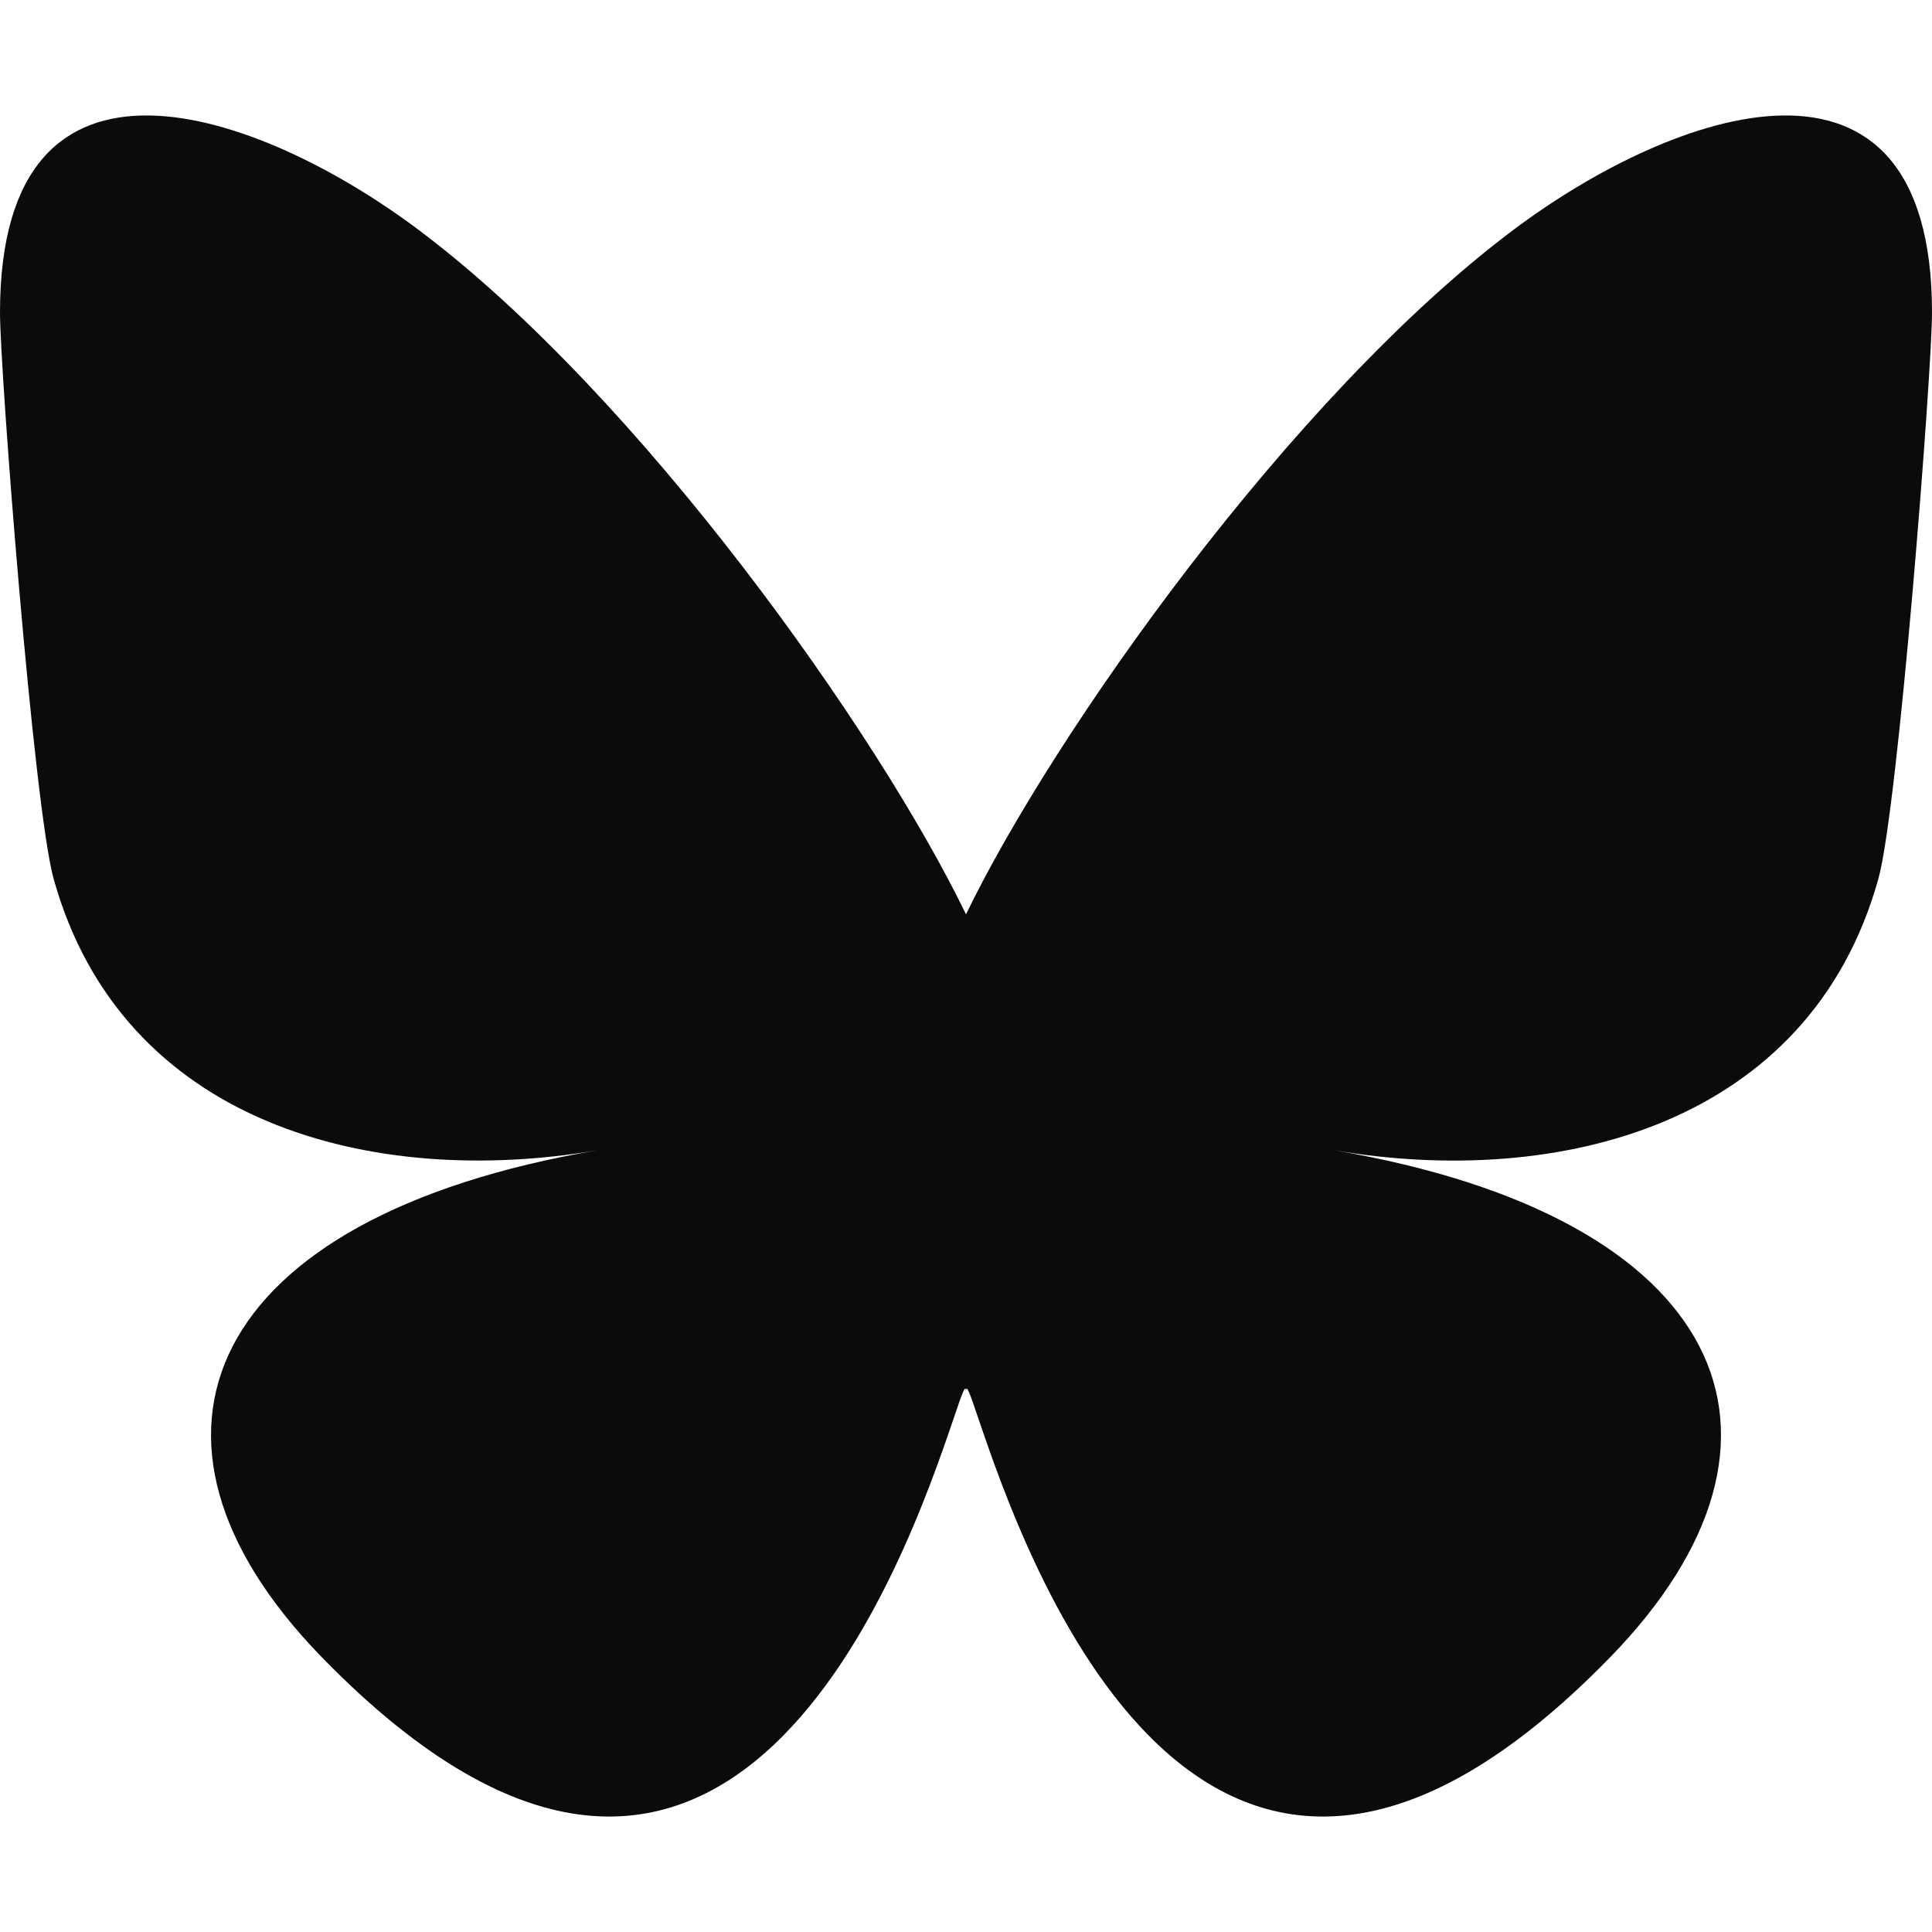
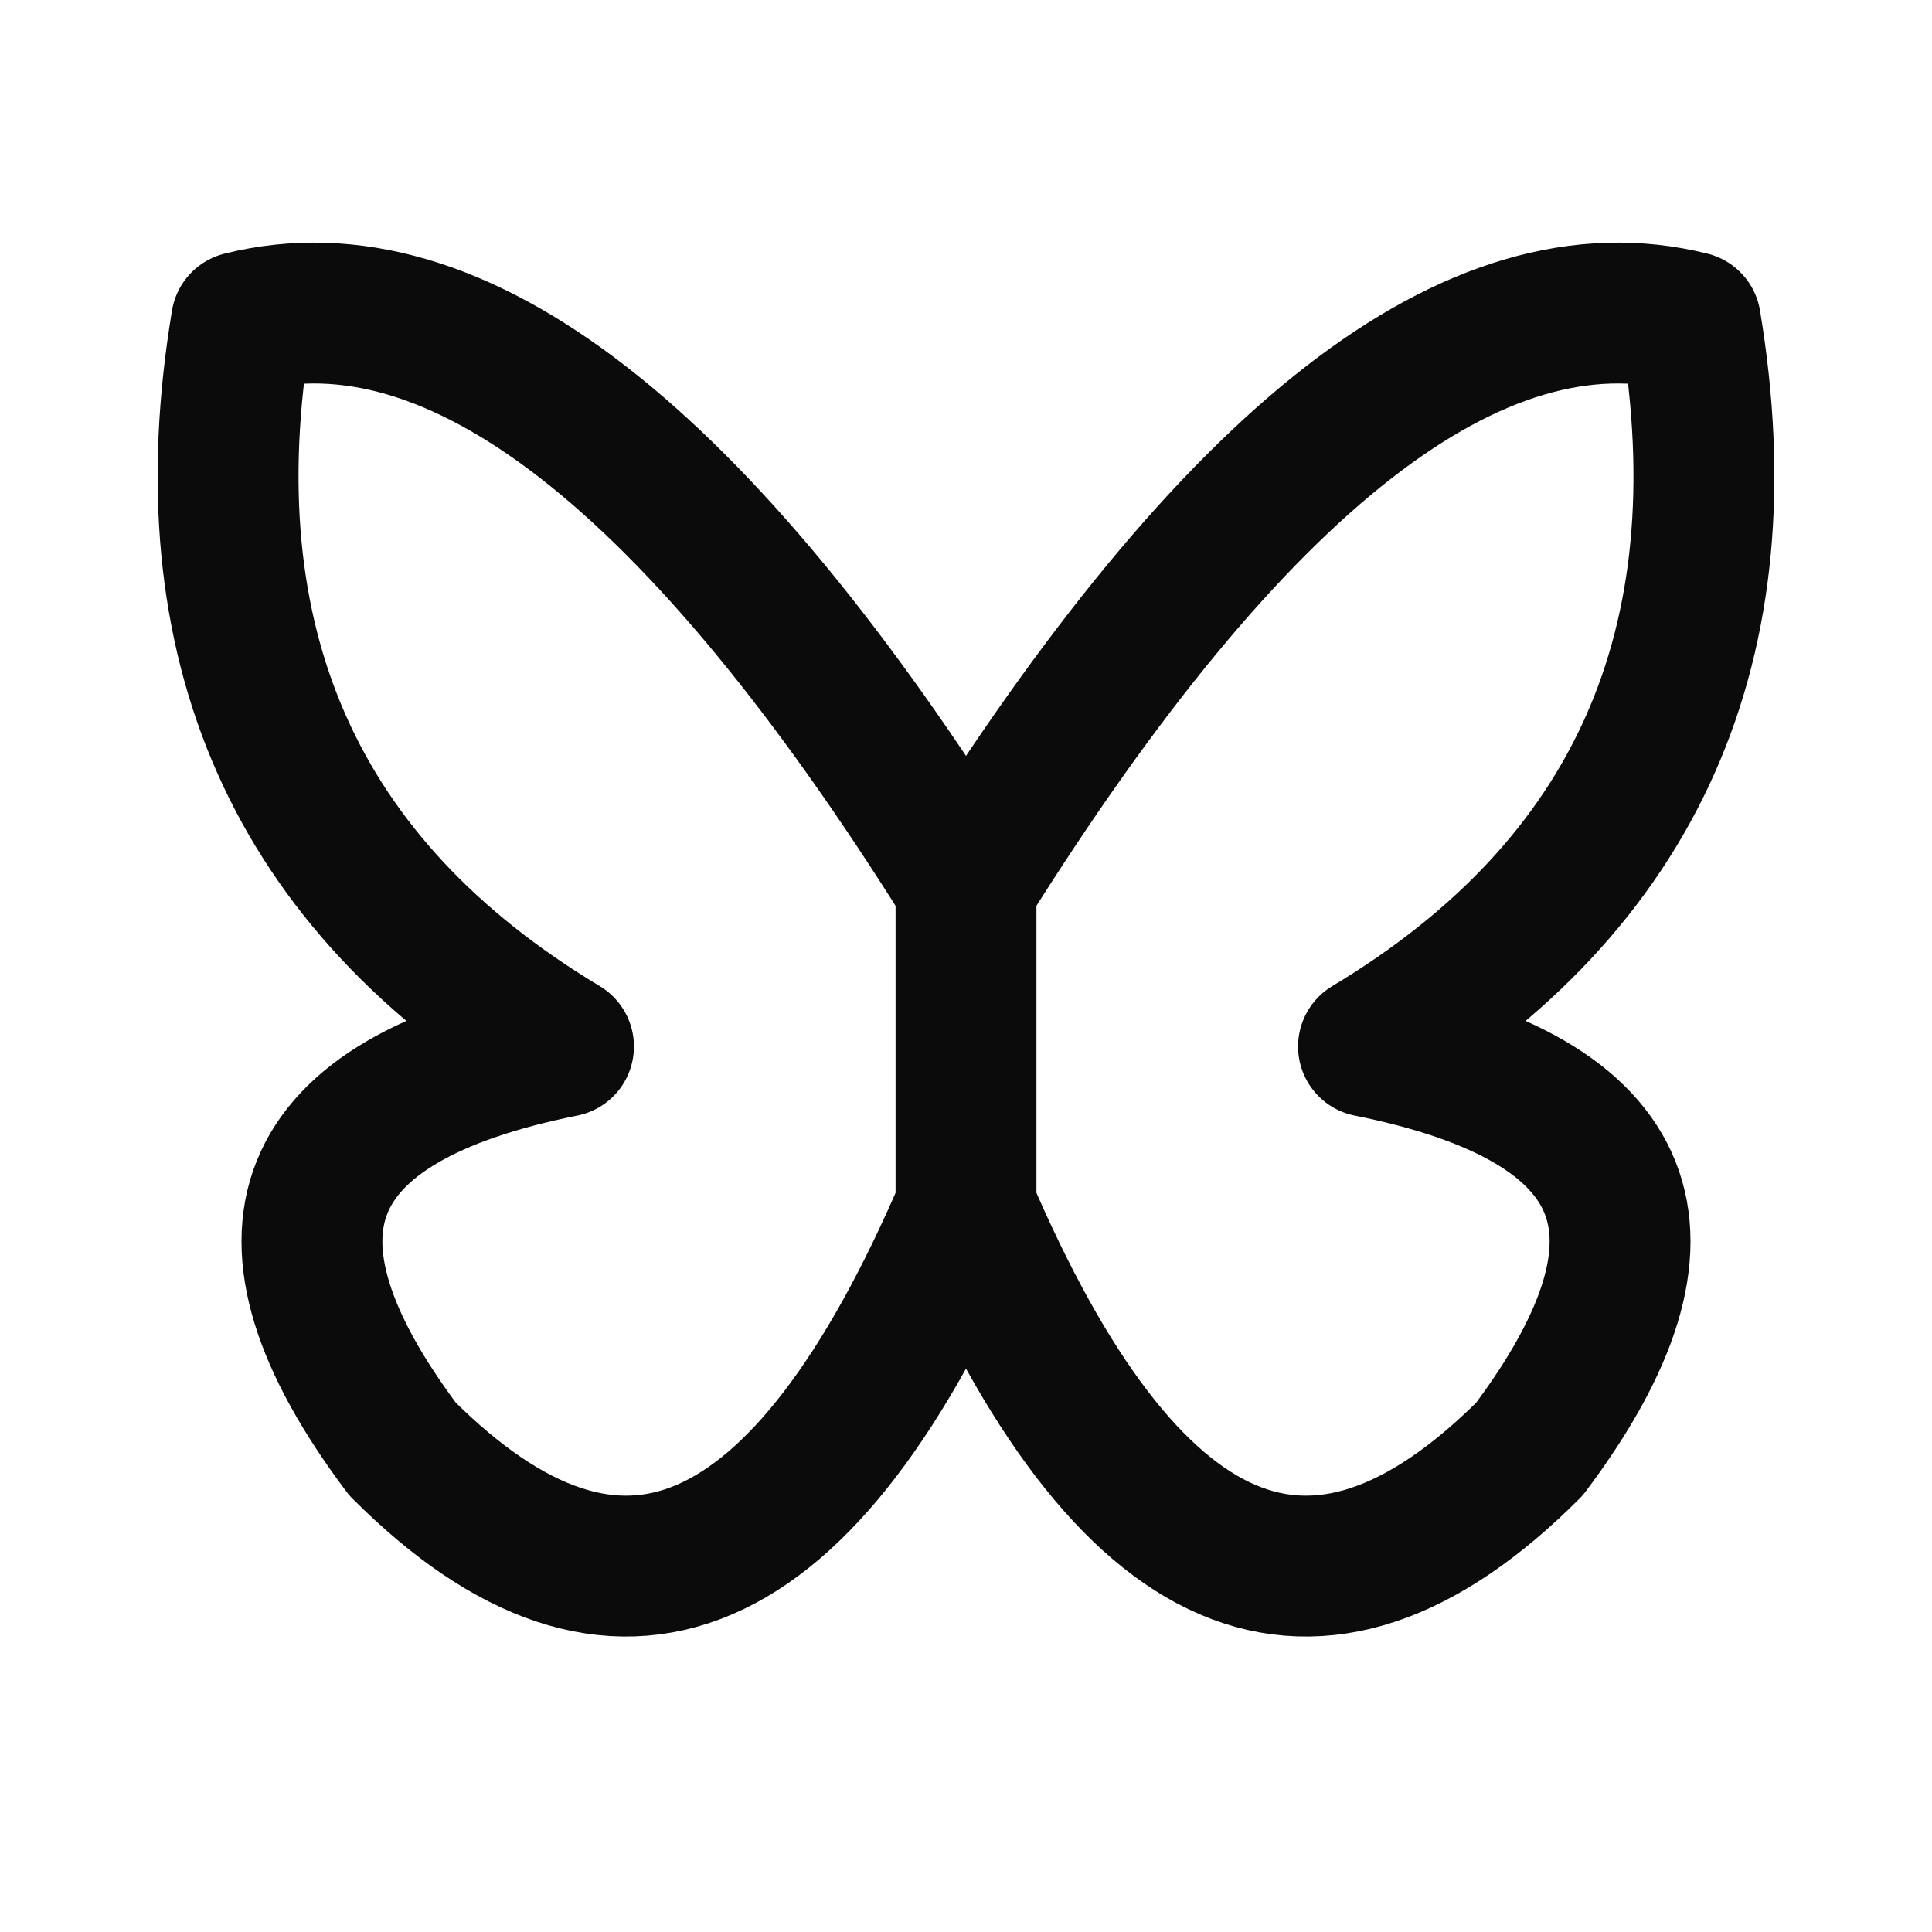
<svg xmlns="http://www.w3.org/2000/svg" viewBox="0 0 24 24" width="24" height="24" fill="#0B0B0B" color="#0B0B0B">
-   <path d="M5.202 2.857C7.954 4.922 10.913 9.11 12 11.358c1.087-2.247 4.046-6.436 6.798-8.501C20.783 1.366 24 .213 24 3.883c0 .732-.42 6.156-.667 7.037-.856 3.061-3.978 3.842-6.755 3.37 4.854.826 6.089 3.562 3.422 6.299-5.065 5.196-7.28-1.304-7.847-2.97-.104-.305-.152-.448-.153-.327 0-.121-.05.022-.153.327-.568 1.666-2.782 8.166-7.847 2.97-2.667-2.737-1.432-5.473 3.422-6.3-2.777.473-5.899-.308-6.755-3.369C.42 10.04 0 4.615 0 3.883c0-3.67 3.217-2.517 5.202-1.026" />
+   <path d="M12 11Q7 3 3 4Q2 10 7 13Q2 14 5 18Q9 22 12 15Q15 22 19 18Q22 14 17 13Q22 10 21 4Q17 3 12 11ZM12 11V15" fill="none" stroke="currentColor" stroke-width="1.75" stroke-linecap="butt" stroke-linejoin="round" />
</svg>
